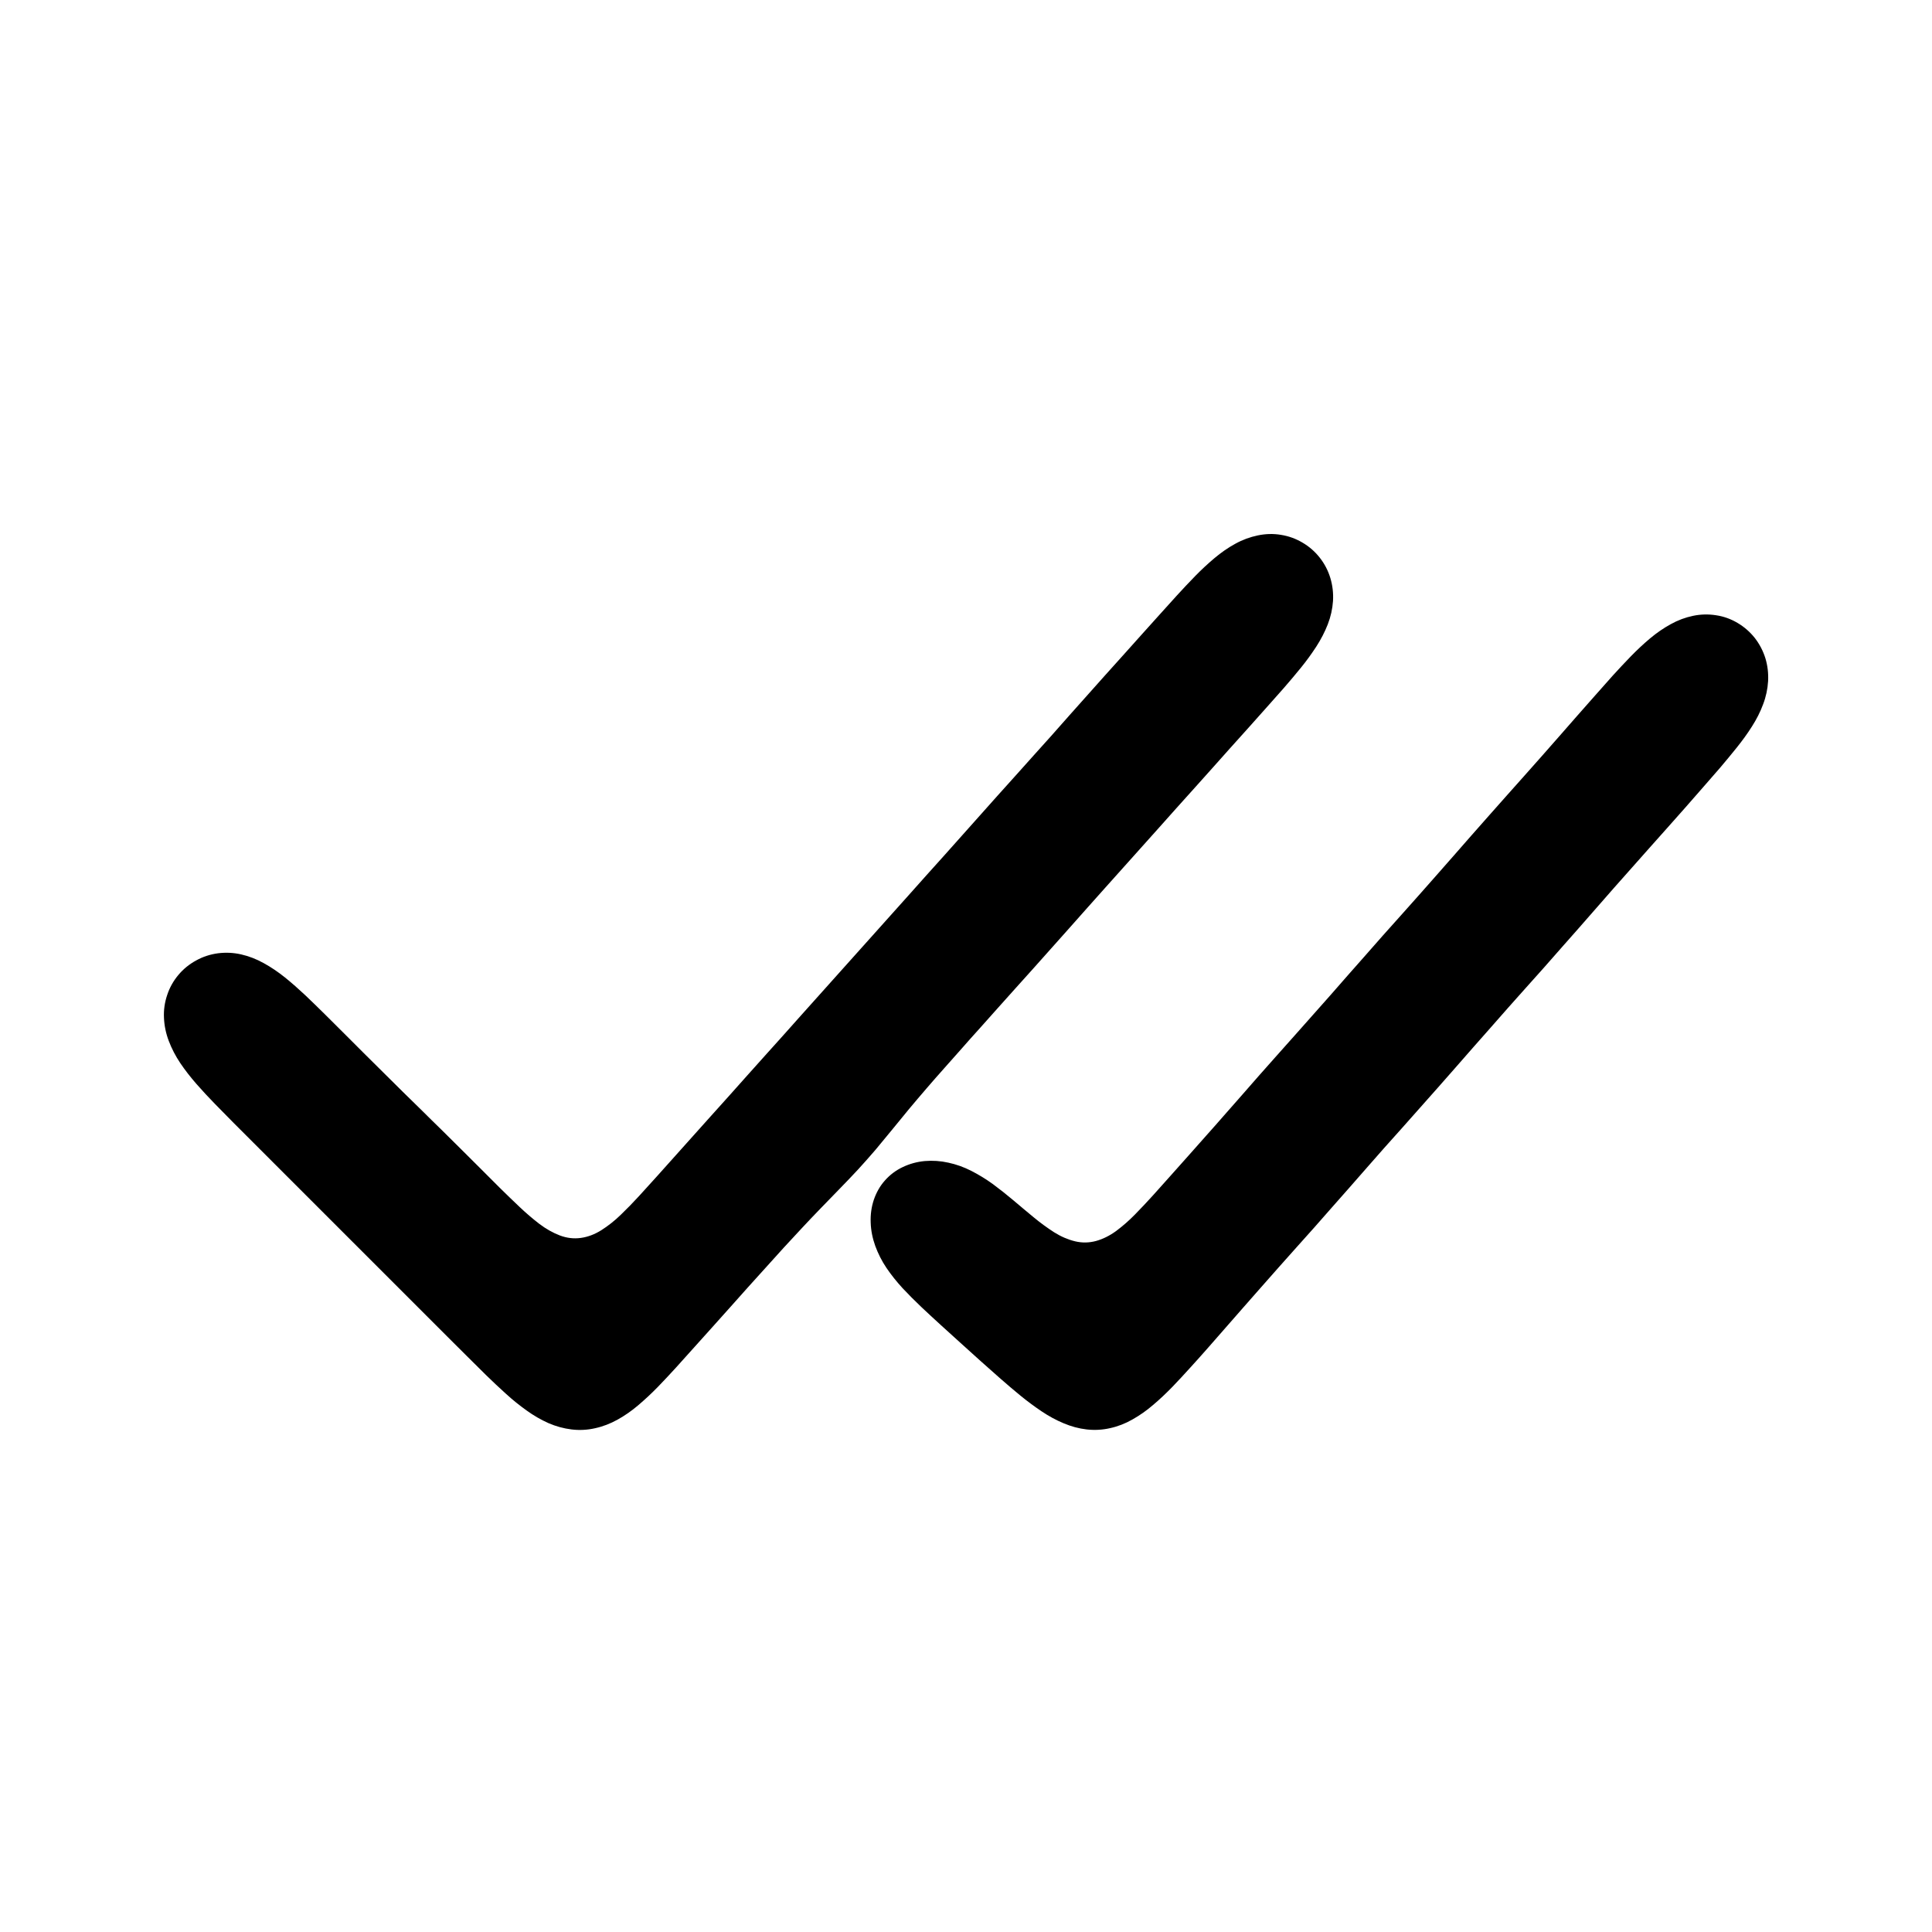
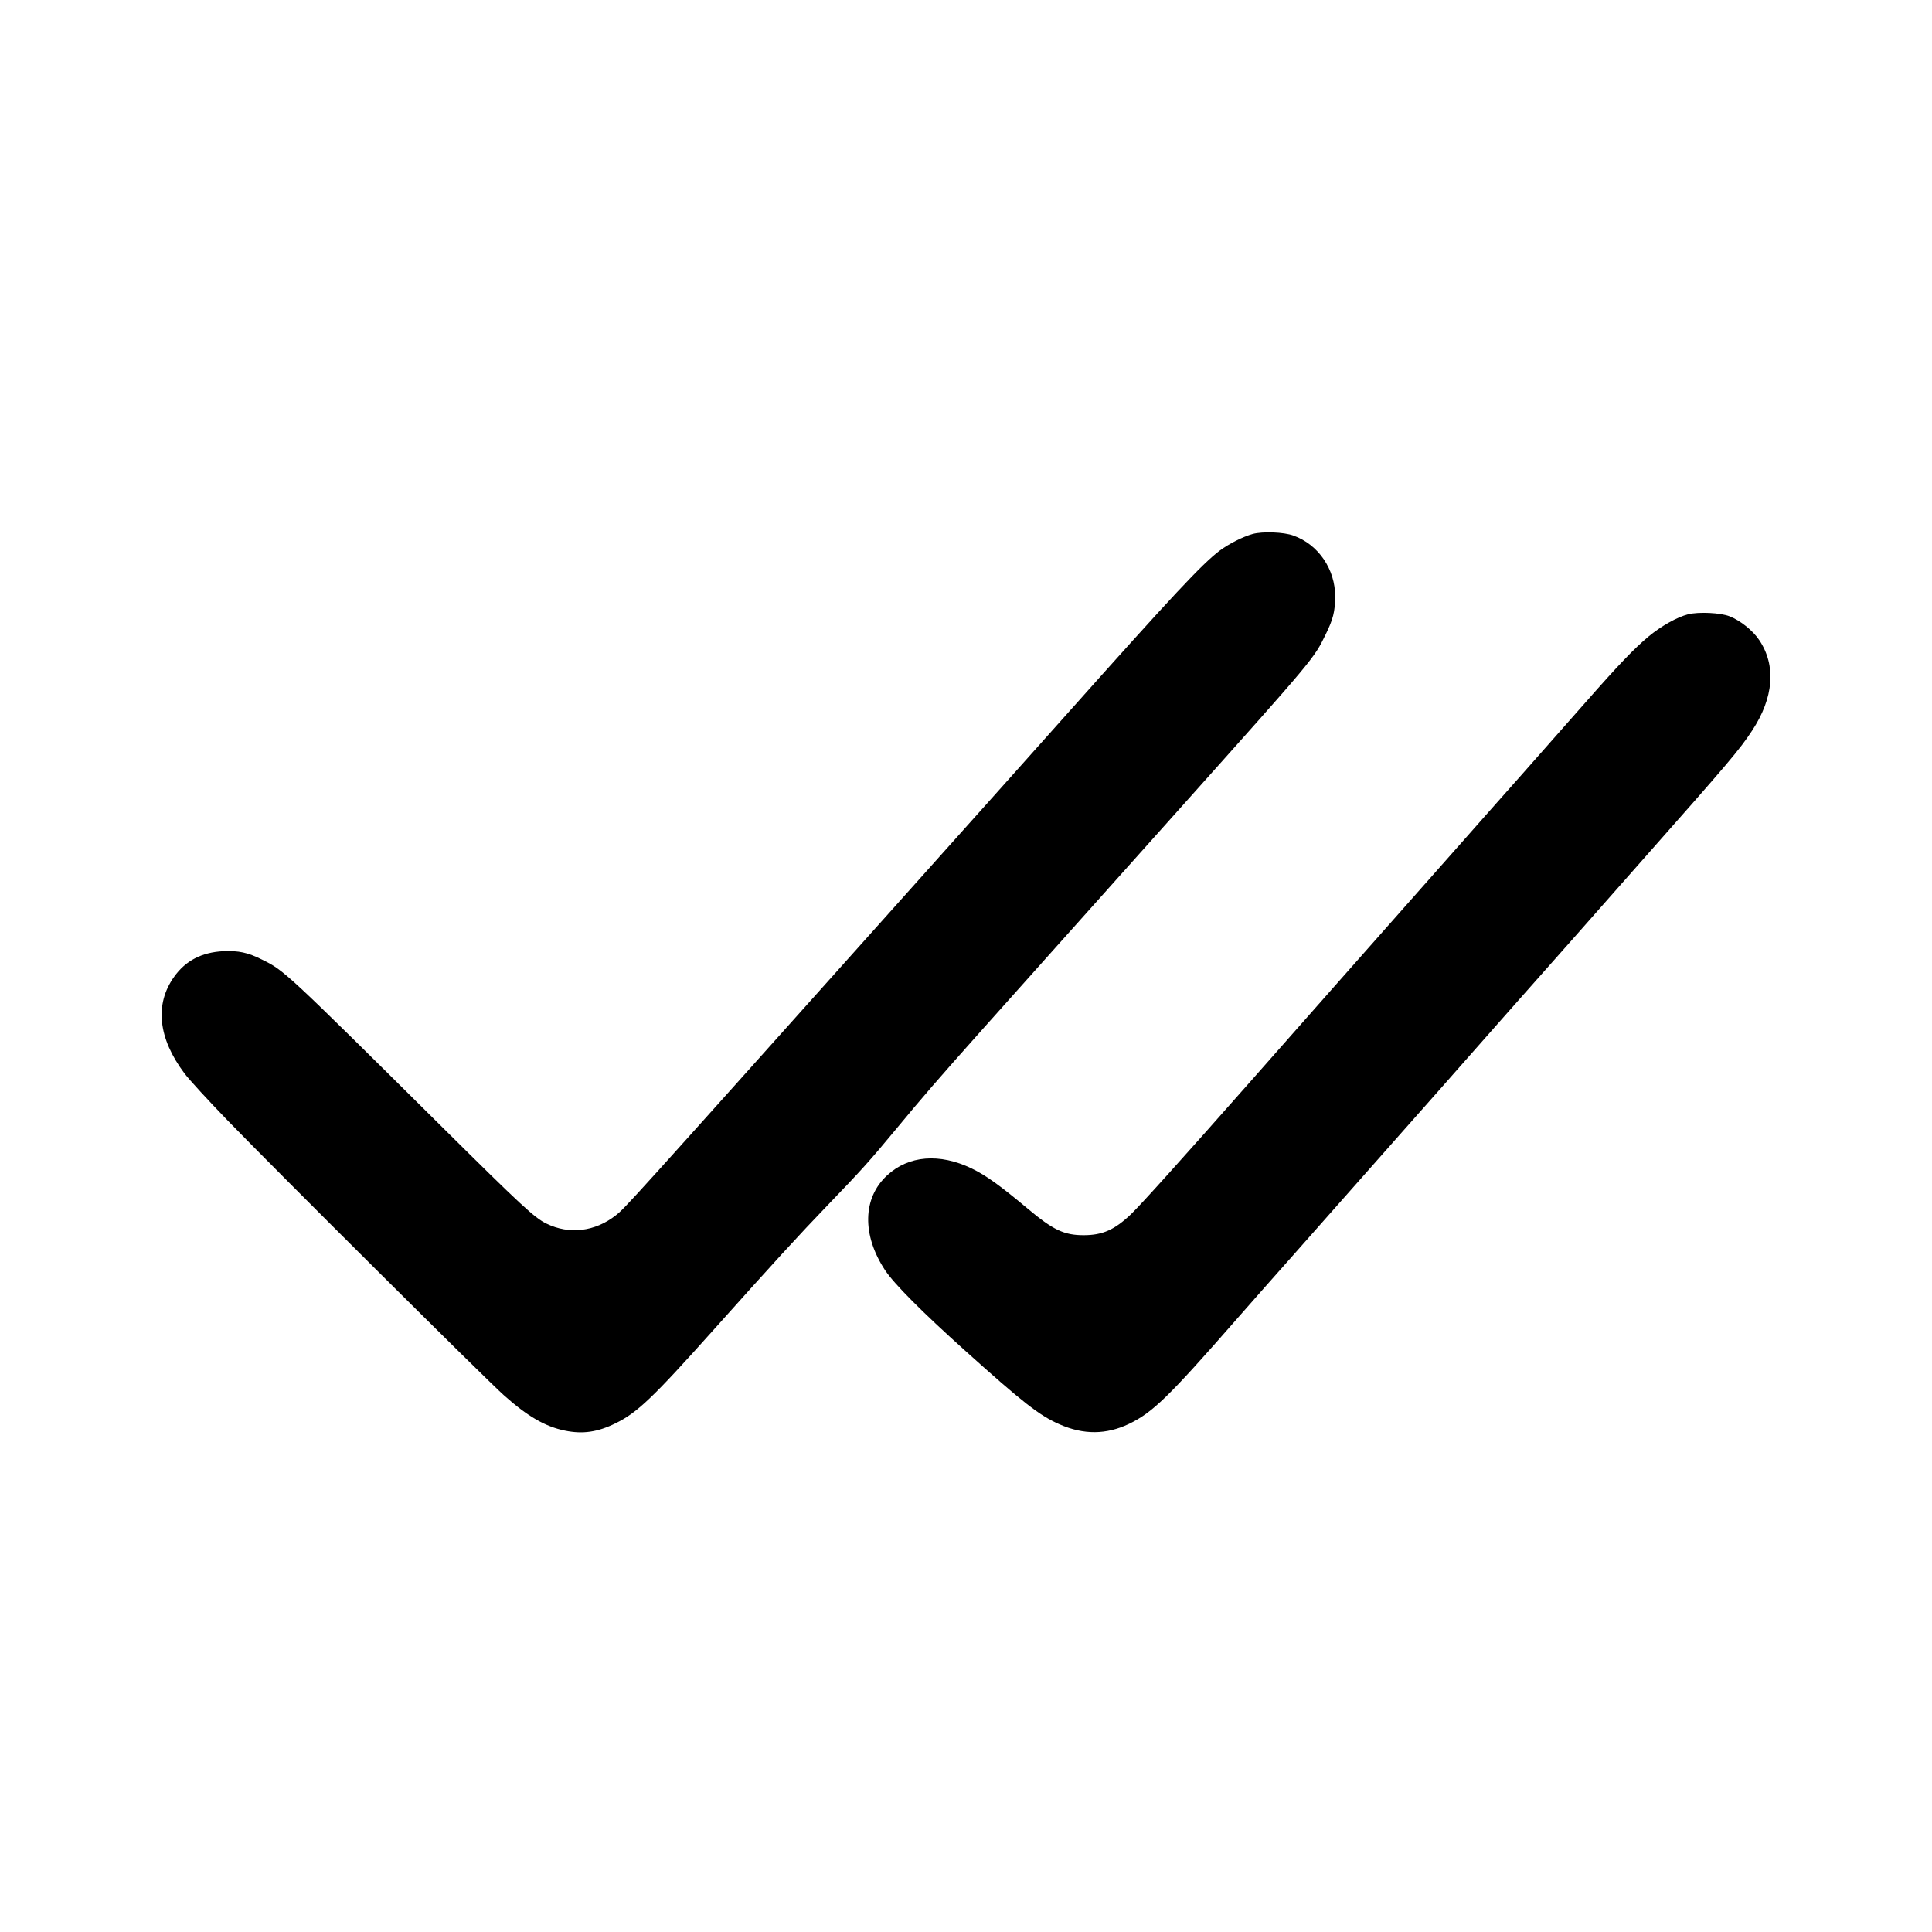
<svg xmlns="http://www.w3.org/2000/svg" width="24" height="24" viewBox="0 0 24 24" fill="none">
-   <path fill="currentColor" fill-rule="evenodd" d="M21.318 7.643C21.223 7.628 21.128 7.630 21.032 7.650C20.936 7.670 20.844 7.704 20.754 7.754C20.665 7.803 20.579 7.862 20.497 7.931C20.415 8.000 20.336 8.074 20.259 8.153C20.183 8.232 20.107 8.312 20.033 8.394C19.959 8.476 19.886 8.559 19.813 8.642C19.740 8.724 19.667 8.807 19.594 8.890C19.521 8.973 19.449 9.056 19.376 9.139C19.303 9.222 19.230 9.305 19.157 9.388C19.084 9.471 19.011 9.553 18.937 9.636C18.864 9.718 18.790 9.801 18.716 9.884C18.643 9.966 18.569 10.049 18.496 10.132C18.423 10.214 18.350 10.297 18.277 10.380C18.204 10.463 18.131 10.546 18.059 10.629C17.986 10.712 17.913 10.795 17.840 10.878C17.767 10.960 17.694 11.043 17.621 11.126C17.547 11.208 17.474 11.291 17.400 11.374C17.326 11.456 17.253 11.539 17.179 11.621C17.106 11.704 17.032 11.787 16.960 11.870C16.887 11.952 16.814 12.035 16.741 12.118C16.668 12.201 16.596 12.284 16.523 12.367C16.450 12.450 16.377 12.533 16.303 12.615C16.230 12.698 16.156 12.781 16.083 12.863C16.009 12.946 15.935 13.028 15.862 13.111C15.788 13.194 15.715 13.276 15.642 13.359C15.569 13.442 15.496 13.525 15.424 13.608C15.351 13.691 15.278 13.774 15.205 13.857C15.133 13.940 15.060 14.022 14.986 14.105C14.913 14.188 14.840 14.271 14.766 14.353C14.693 14.436 14.619 14.518 14.545 14.601C14.472 14.683 14.398 14.766 14.324 14.848C14.250 14.930 14.175 15.009 14.099 15.087C14.024 15.164 13.945 15.232 13.865 15.292C13.784 15.351 13.701 15.392 13.615 15.416C13.529 15.439 13.443 15.441 13.355 15.420C13.268 15.399 13.181 15.362 13.095 15.308C13.010 15.253 12.925 15.192 12.841 15.122C12.757 15.053 12.674 14.983 12.590 14.912C12.506 14.841 12.421 14.774 12.335 14.710C12.248 14.647 12.158 14.592 12.066 14.545C11.974 14.498 11.879 14.464 11.781 14.443C11.683 14.421 11.586 14.415 11.488 14.423C11.391 14.432 11.300 14.457 11.214 14.498C11.129 14.538 11.055 14.594 10.993 14.664C10.931 14.733 10.886 14.814 10.855 14.904C10.825 14.994 10.812 15.089 10.816 15.187C10.819 15.286 10.839 15.383 10.873 15.478C10.908 15.573 10.954 15.665 11.013 15.752C11.072 15.839 11.139 15.922 11.212 16.002C11.286 16.081 11.364 16.159 11.444 16.235C11.524 16.311 11.606 16.386 11.688 16.461C11.770 16.535 11.852 16.610 11.934 16.684C12.016 16.758 12.099 16.833 12.181 16.907C12.264 16.981 12.346 17.054 12.429 17.127C12.512 17.200 12.596 17.271 12.680 17.340C12.765 17.409 12.851 17.473 12.939 17.532C13.027 17.591 13.118 17.641 13.212 17.680C13.306 17.720 13.402 17.746 13.499 17.757C13.597 17.768 13.694 17.763 13.790 17.741C13.886 17.720 13.979 17.684 14.068 17.633C14.157 17.583 14.243 17.523 14.324 17.453C14.406 17.384 14.485 17.309 14.562 17.230C14.638 17.151 14.713 17.070 14.787 16.988C14.862 16.906 14.935 16.824 15.008 16.741C15.081 16.658 15.154 16.575 15.226 16.492C15.299 16.409 15.372 16.326 15.444 16.243C15.517 16.160 15.590 16.077 15.663 15.994C15.736 15.912 15.809 15.829 15.882 15.746C15.956 15.664 16.029 15.581 16.103 15.498C16.177 15.416 16.250 15.333 16.324 15.251C16.397 15.168 16.471 15.085 16.543 15.002C16.616 14.920 16.689 14.837 16.762 14.754C16.835 14.671 16.907 14.588 16.980 14.505C17.053 14.422 17.126 14.339 17.199 14.256C17.273 14.174 17.346 14.091 17.420 14.009C17.493 13.926 17.567 13.843 17.640 13.761C17.714 13.678 17.787 13.595 17.860 13.513C17.934 13.430 18.006 13.347 18.079 13.264C18.152 13.181 18.225 13.098 18.297 13.015C18.370 12.932 18.443 12.849 18.516 12.767C18.589 12.684 18.662 12.601 18.735 12.518C18.809 12.436 18.882 12.353 18.956 12.270C19.030 12.188 19.103 12.105 19.177 12.023C19.250 11.940 19.323 11.857 19.396 11.774C19.469 11.692 19.542 11.609 19.615 11.526C19.687 11.443 19.760 11.360 19.833 11.277C19.905 11.194 19.978 11.111 20.051 11.028C20.124 10.945 20.197 10.862 20.271 10.780C20.344 10.697 20.418 10.615 20.491 10.532C20.565 10.449 20.639 10.367 20.712 10.284C20.786 10.202 20.859 10.119 20.932 10.036C21.005 9.953 21.077 9.870 21.150 9.787C21.223 9.704 21.295 9.621 21.367 9.538C21.438 9.454 21.508 9.370 21.576 9.285C21.644 9.200 21.707 9.114 21.763 9.025C21.820 8.936 21.867 8.844 21.902 8.749C21.938 8.655 21.958 8.559 21.964 8.461C21.969 8.363 21.958 8.268 21.930 8.176C21.901 8.084 21.857 8.000 21.798 7.924C21.738 7.849 21.667 7.787 21.584 7.738C21.501 7.689 21.413 7.657 21.318 7.643Z M15.912 6.644C15.817 6.628 15.721 6.631 15.625 6.651C15.529 6.671 15.435 6.705 15.345 6.755C15.255 6.804 15.169 6.864 15.087 6.933C15.004 7.003 14.924 7.077 14.847 7.156C14.770 7.235 14.694 7.316 14.619 7.398C14.544 7.481 14.469 7.563 14.395 7.646C14.320 7.729 14.246 7.812 14.172 7.894C14.097 7.977 14.023 8.060 13.949 8.143C13.875 8.226 13.800 8.309 13.726 8.391C13.652 8.474 13.578 8.557 13.504 8.640C13.430 8.723 13.356 8.806 13.282 8.889C13.209 8.972 13.135 9.056 13.061 9.139C12.987 9.221 12.913 9.304 12.838 9.387C12.764 9.470 12.690 9.553 12.615 9.636C12.541 9.719 12.467 9.801 12.392 9.884C12.318 9.967 12.244 10.050 12.170 10.133C12.096 10.216 12.022 10.299 11.948 10.382C11.874 10.465 11.800 10.548 11.726 10.631C11.652 10.714 11.578 10.797 11.503 10.879C11.429 10.962 11.355 11.045 11.281 11.128C11.207 11.211 11.132 11.294 11.058 11.377C10.984 11.460 10.910 11.542 10.836 11.625C10.761 11.708 10.687 11.791 10.613 11.874C10.539 11.957 10.465 12.040 10.390 12.123C10.316 12.206 10.242 12.288 10.168 12.371C10.094 12.454 10.019 12.537 9.945 12.620C9.871 12.703 9.797 12.786 9.723 12.869C9.648 12.951 9.574 13.034 9.500 13.117C9.426 13.200 9.351 13.283 9.277 13.366C9.203 13.449 9.129 13.532 9.055 13.615C8.981 13.697 8.906 13.780 8.832 13.863C8.758 13.946 8.684 14.029 8.609 14.112C8.535 14.195 8.461 14.278 8.387 14.360C8.313 14.443 8.239 14.526 8.164 14.609C8.090 14.692 8.015 14.774 7.940 14.856C7.865 14.938 7.789 15.016 7.711 15.091C7.634 15.166 7.553 15.229 7.470 15.282C7.387 15.334 7.302 15.366 7.215 15.378C7.128 15.390 7.041 15.380 6.954 15.347C6.868 15.314 6.782 15.266 6.698 15.202C6.615 15.138 6.532 15.067 6.451 14.990C6.370 14.913 6.289 14.835 6.208 14.755C6.128 14.674 6.047 14.594 5.967 14.514C5.887 14.434 5.806 14.354 5.726 14.274C5.645 14.194 5.565 14.114 5.484 14.034C5.403 13.955 5.322 13.876 5.242 13.796C5.161 13.717 5.080 13.638 4.999 13.558C4.919 13.479 4.838 13.399 4.758 13.319C4.677 13.239 4.597 13.159 4.516 13.079C4.436 12.998 4.356 12.918 4.275 12.838C4.195 12.758 4.114 12.677 4.034 12.598C3.953 12.518 3.872 12.439 3.791 12.362C3.709 12.285 3.626 12.212 3.541 12.143C3.456 12.075 3.368 12.015 3.277 11.965C3.186 11.914 3.092 11.878 2.996 11.856C2.900 11.834 2.803 11.830 2.708 11.842C2.612 11.855 2.521 11.884 2.437 11.931C2.352 11.977 2.278 12.037 2.216 12.111C2.154 12.185 2.107 12.268 2.077 12.360C2.046 12.451 2.032 12.546 2.037 12.644C2.041 12.741 2.061 12.838 2.097 12.932C2.133 13.027 2.181 13.119 2.240 13.207C2.300 13.296 2.367 13.381 2.440 13.465C2.513 13.548 2.589 13.630 2.668 13.711C2.747 13.792 2.826 13.873 2.906 13.953C2.987 14.033 3.067 14.114 3.147 14.194C3.228 14.274 3.308 14.355 3.388 14.435C3.469 14.516 3.549 14.596 3.629 14.676C3.710 14.757 3.790 14.837 3.870 14.917C3.951 14.998 4.031 15.078 4.111 15.158C4.192 15.239 4.272 15.319 4.352 15.399C4.433 15.480 4.513 15.560 4.593 15.640C4.674 15.721 4.754 15.801 4.834 15.881C4.915 15.962 4.995 16.042 5.075 16.122C5.156 16.203 5.236 16.283 5.316 16.363C5.397 16.444 5.477 16.524 5.557 16.604C5.638 16.685 5.718 16.765 5.799 16.845C5.879 16.925 5.960 17.005 6.040 17.084C6.121 17.163 6.203 17.240 6.286 17.315C6.368 17.390 6.453 17.458 6.541 17.521C6.628 17.584 6.718 17.636 6.812 17.678C6.906 17.719 7.002 17.745 7.100 17.757C7.198 17.769 7.296 17.764 7.392 17.742C7.489 17.721 7.582 17.685 7.672 17.635C7.762 17.585 7.848 17.525 7.930 17.455C8.012 17.385 8.092 17.311 8.169 17.232C8.246 17.152 8.322 17.072 8.397 16.989C8.472 16.907 8.546 16.824 8.620 16.741C8.695 16.658 8.769 16.576 8.843 16.493C8.917 16.410 8.992 16.327 9.066 16.244C9.140 16.161 9.214 16.078 9.288 15.995C9.363 15.913 9.437 15.830 9.512 15.747C9.586 15.664 9.661 15.582 9.736 15.499C9.812 15.417 9.887 15.335 9.964 15.253C10.040 15.172 10.117 15.090 10.195 15.010C10.273 14.930 10.350 14.850 10.428 14.770C10.506 14.690 10.583 14.610 10.658 14.529C10.732 14.448 10.805 14.366 10.876 14.283C10.946 14.199 11.016 14.115 11.085 14.030C11.153 13.946 11.223 13.861 11.293 13.776C11.363 13.692 11.435 13.608 11.507 13.524C11.579 13.440 11.652 13.357 11.726 13.274C11.799 13.191 11.873 13.108 11.947 13.025C12.020 12.941 12.094 12.859 12.169 12.776C12.243 12.693 12.317 12.610 12.391 12.527C12.465 12.444 12.540 12.361 12.614 12.278C12.688 12.196 12.763 12.113 12.837 12.030C12.911 11.947 12.985 11.864 13.059 11.781C13.133 11.698 13.207 11.615 13.281 11.532C13.354 11.449 13.428 11.366 13.502 11.283C13.576 11.200 13.650 11.117 13.724 11.034C13.798 10.951 13.872 10.868 13.947 10.785C14.021 10.702 14.095 10.619 14.169 10.537C14.243 10.454 14.318 10.371 14.392 10.288C14.466 10.205 14.540 10.122 14.614 10.039C14.689 9.956 14.763 9.874 14.837 9.791C14.911 9.708 14.985 9.625 15.060 9.542C15.134 9.459 15.208 9.376 15.282 9.293C15.356 9.210 15.431 9.128 15.505 9.045C15.579 8.962 15.653 8.879 15.727 8.796C15.801 8.713 15.875 8.630 15.948 8.547C16.021 8.463 16.092 8.379 16.161 8.294C16.230 8.209 16.293 8.122 16.351 8.033C16.409 7.943 16.457 7.851 16.494 7.756C16.531 7.661 16.552 7.565 16.559 7.467C16.565 7.369 16.554 7.273 16.526 7.180C16.498 7.088 16.454 7.003 16.394 6.927C16.334 6.851 16.263 6.789 16.179 6.740C16.096 6.691 16.007 6.659 15.912 6.644Z" />
+   <path fill="currentColor" fill-rule="evenodd" d="M15.562 6.633C15.442 6.666 15.270 6.753 15.153 6.839C14.933 7.005 14.575 7.388 13.242 8.883C13.028 9.123 12.677 9.517 12.461 9.758C12.245 9.998 11.588 10.733 11.000 11.391C7.800 14.967 7.767 15.005 7.650 15.097C7.392 15.300 7.072 15.339 6.788 15.200C6.642 15.130 6.475 14.975 5.492 14.000C3.545 12.069 3.531 12.056 3.258 11.922C3.077 11.831 2.963 11.808 2.773 11.816C2.506 11.830 2.306 11.933 2.163 12.134C1.919 12.475 1.964 12.898 2.291 13.333C2.347 13.409 2.589 13.672 2.828 13.919C3.383 14.494 6.052 17.150 6.258 17.331C6.553 17.595 6.773 17.722 7.019 17.772C7.239 17.817 7.423 17.791 7.648 17.680C7.919 17.547 8.108 17.366 8.875 16.508C9.608 15.688 9.922 15.345 10.281 14.972C10.703 14.534 10.802 14.423 11.114 14.047C11.463 13.625 11.641 13.419 12.197 12.795C12.463 12.498 12.852 12.062 13.062 11.827C13.272 11.591 14.002 10.775 14.684 10.013C16.330 8.172 16.322 8.181 16.467 7.883C16.561 7.692 16.584 7.597 16.586 7.414C16.588 7.072 16.378 6.764 16.067 6.653C15.947 6.609 15.684 6.600 15.562 6.633Z M20.970 7.631C20.833 7.666 20.636 7.777 20.481 7.905C20.298 8.058 20.111 8.253 19.688 8.734C19.503 8.944 19.158 9.334 18.922 9.602C18.686 9.867 18.363 10.233 18.203 10.414C18.044 10.594 17.700 10.984 17.436 11.281C16.942 11.838 16.255 12.617 15.572 13.391C14.664 14.420 14.183 14.953 14.052 15.081C13.847 15.277 13.697 15.344 13.461 15.344C13.219 15.344 13.083 15.280 12.766 15.014C12.427 14.730 12.247 14.600 12.072 14.516C11.672 14.322 11.286 14.353 11.019 14.602C10.716 14.881 10.706 15.341 10.994 15.778C11.106 15.948 11.453 16.297 11.992 16.781C12.705 17.422 12.914 17.586 13.163 17.694C13.461 17.825 13.742 17.823 14.025 17.688C14.319 17.547 14.520 17.350 15.359 16.391C15.544 16.180 15.864 15.817 16.070 15.586C16.277 15.353 16.600 14.988 16.789 14.773C16.978 14.558 17.298 14.197 17.500 13.969C17.703 13.741 18.050 13.347 18.273 13.094C18.497 12.841 18.788 12.509 18.922 12.359C19.056 12.209 19.330 11.900 19.531 11.672C19.731 11.444 20.100 11.027 20.350 10.744C21.492 9.453 21.609 9.314 21.766 9.075C22.034 8.667 22.066 8.269 21.855 7.953C21.777 7.834 21.619 7.708 21.486 7.656C21.375 7.611 21.100 7.598 20.970 7.631Z" />
</svg>
